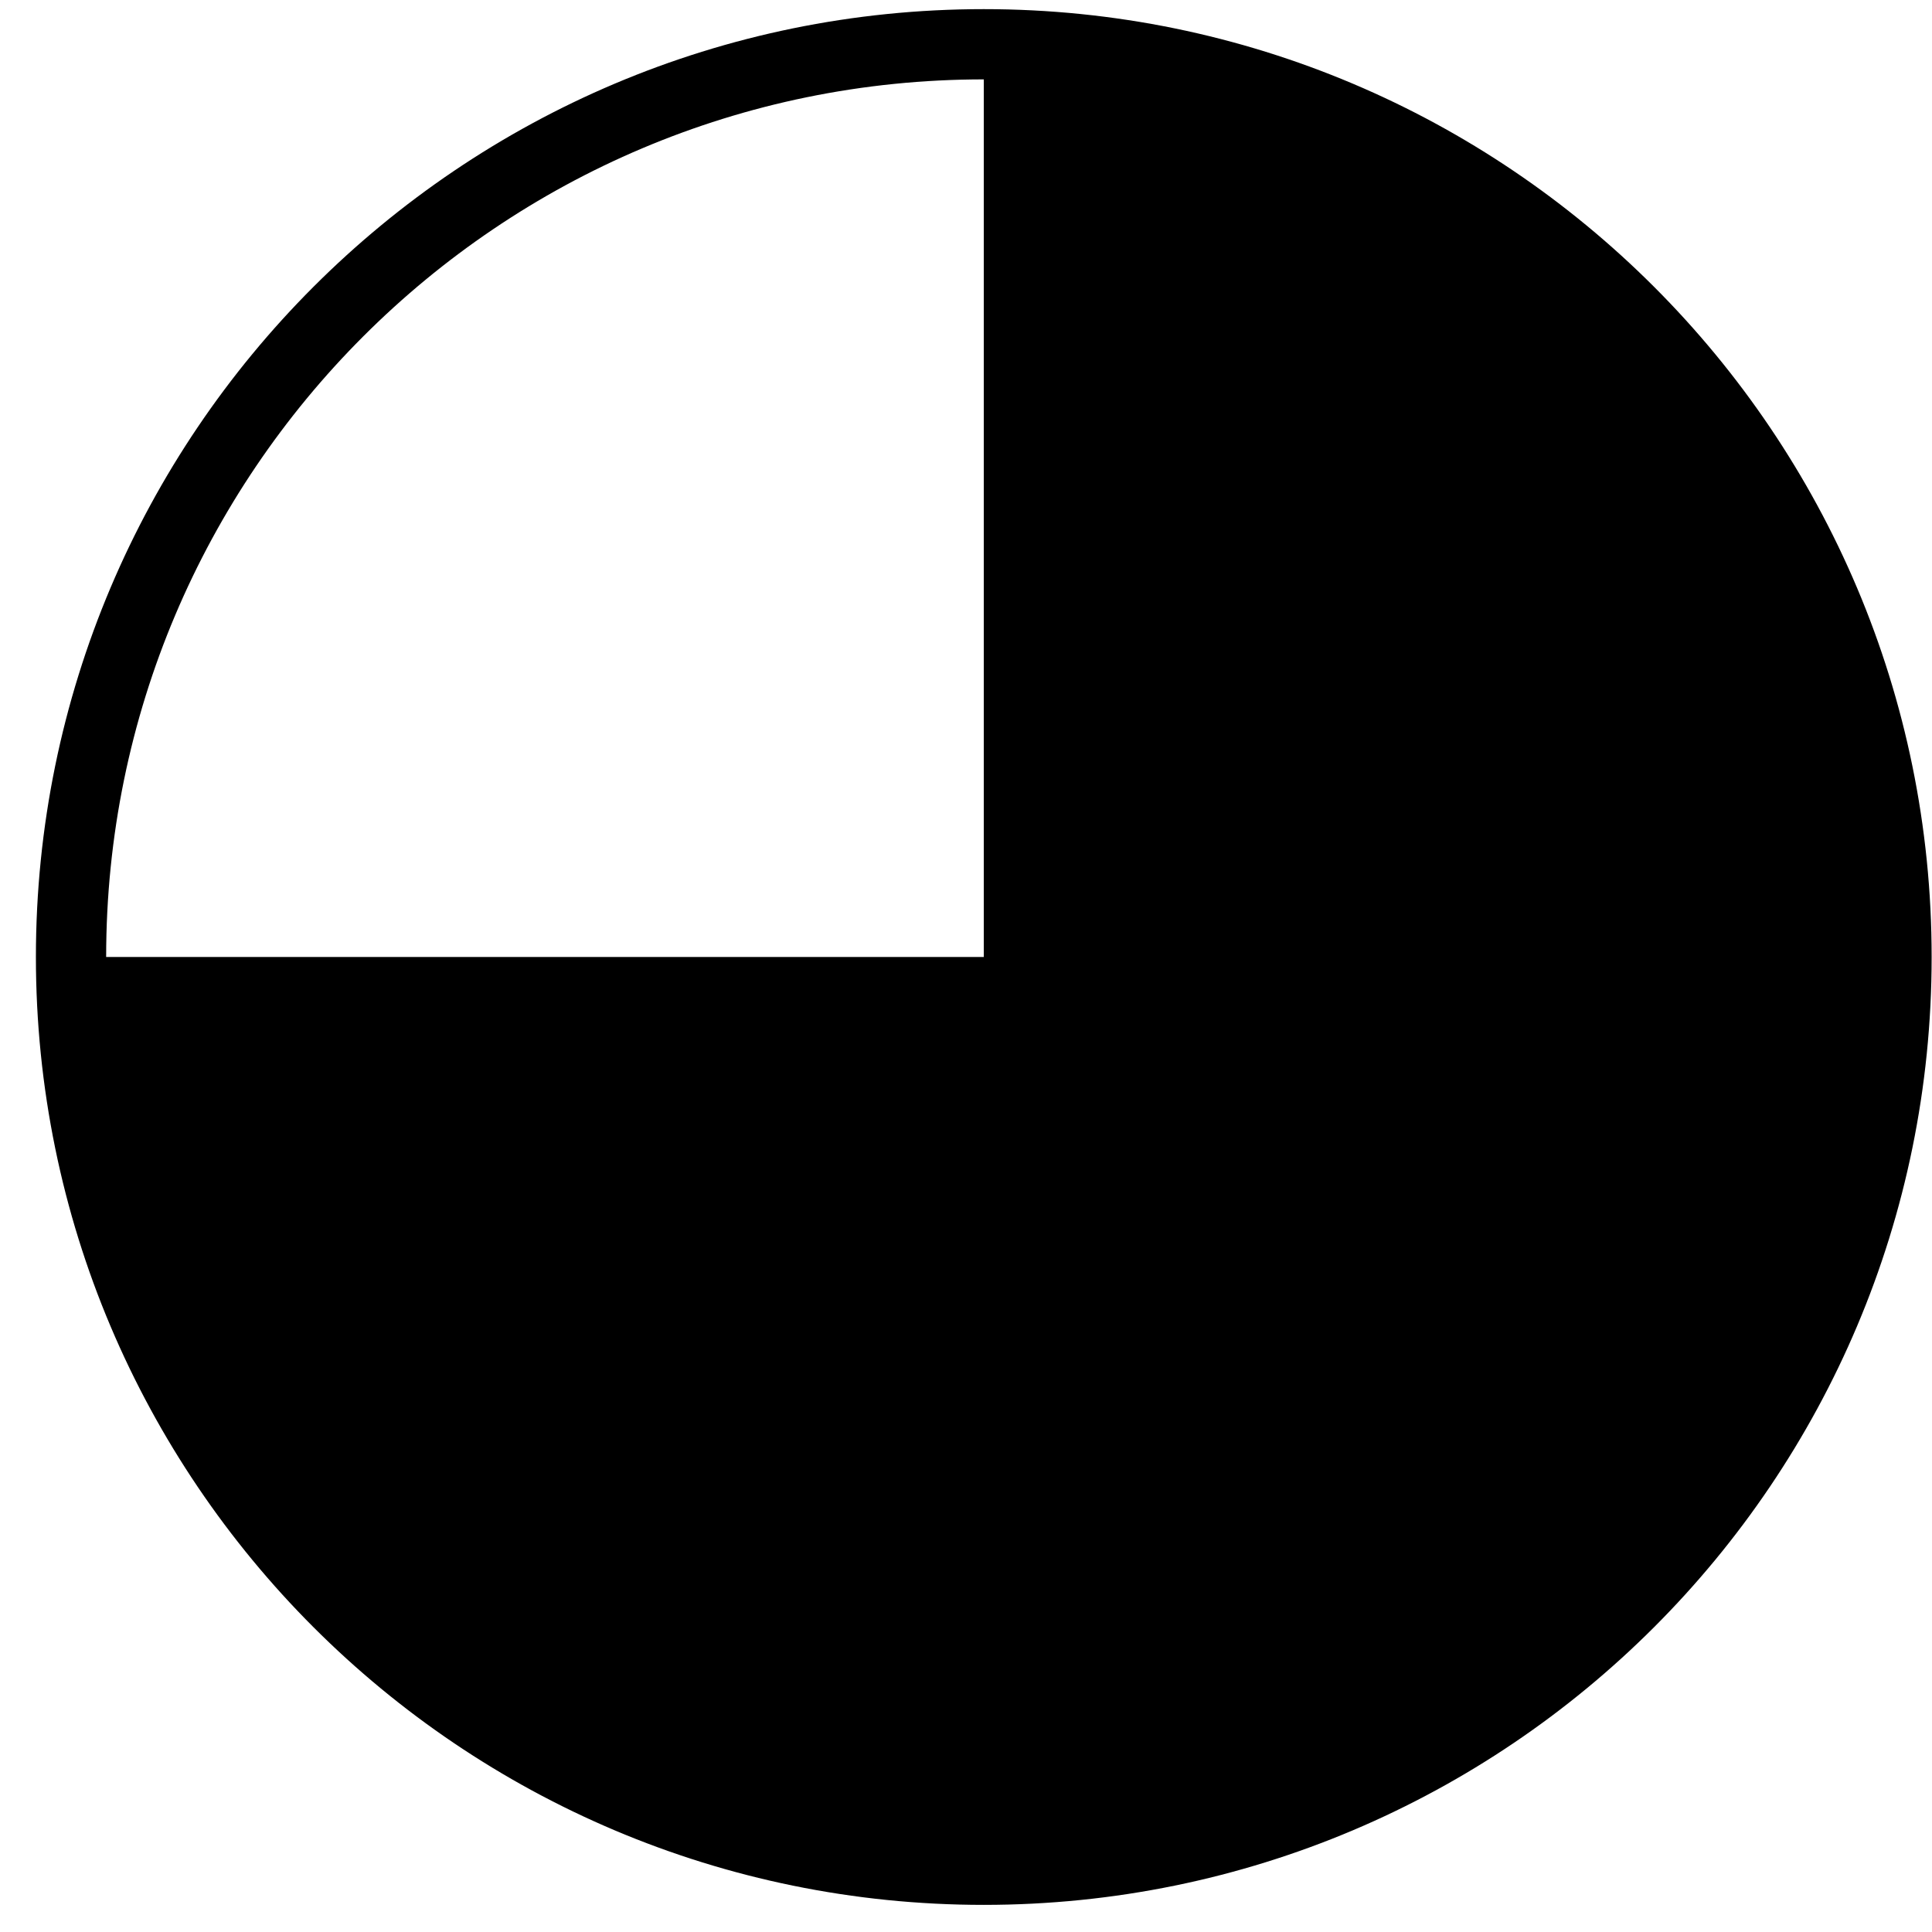
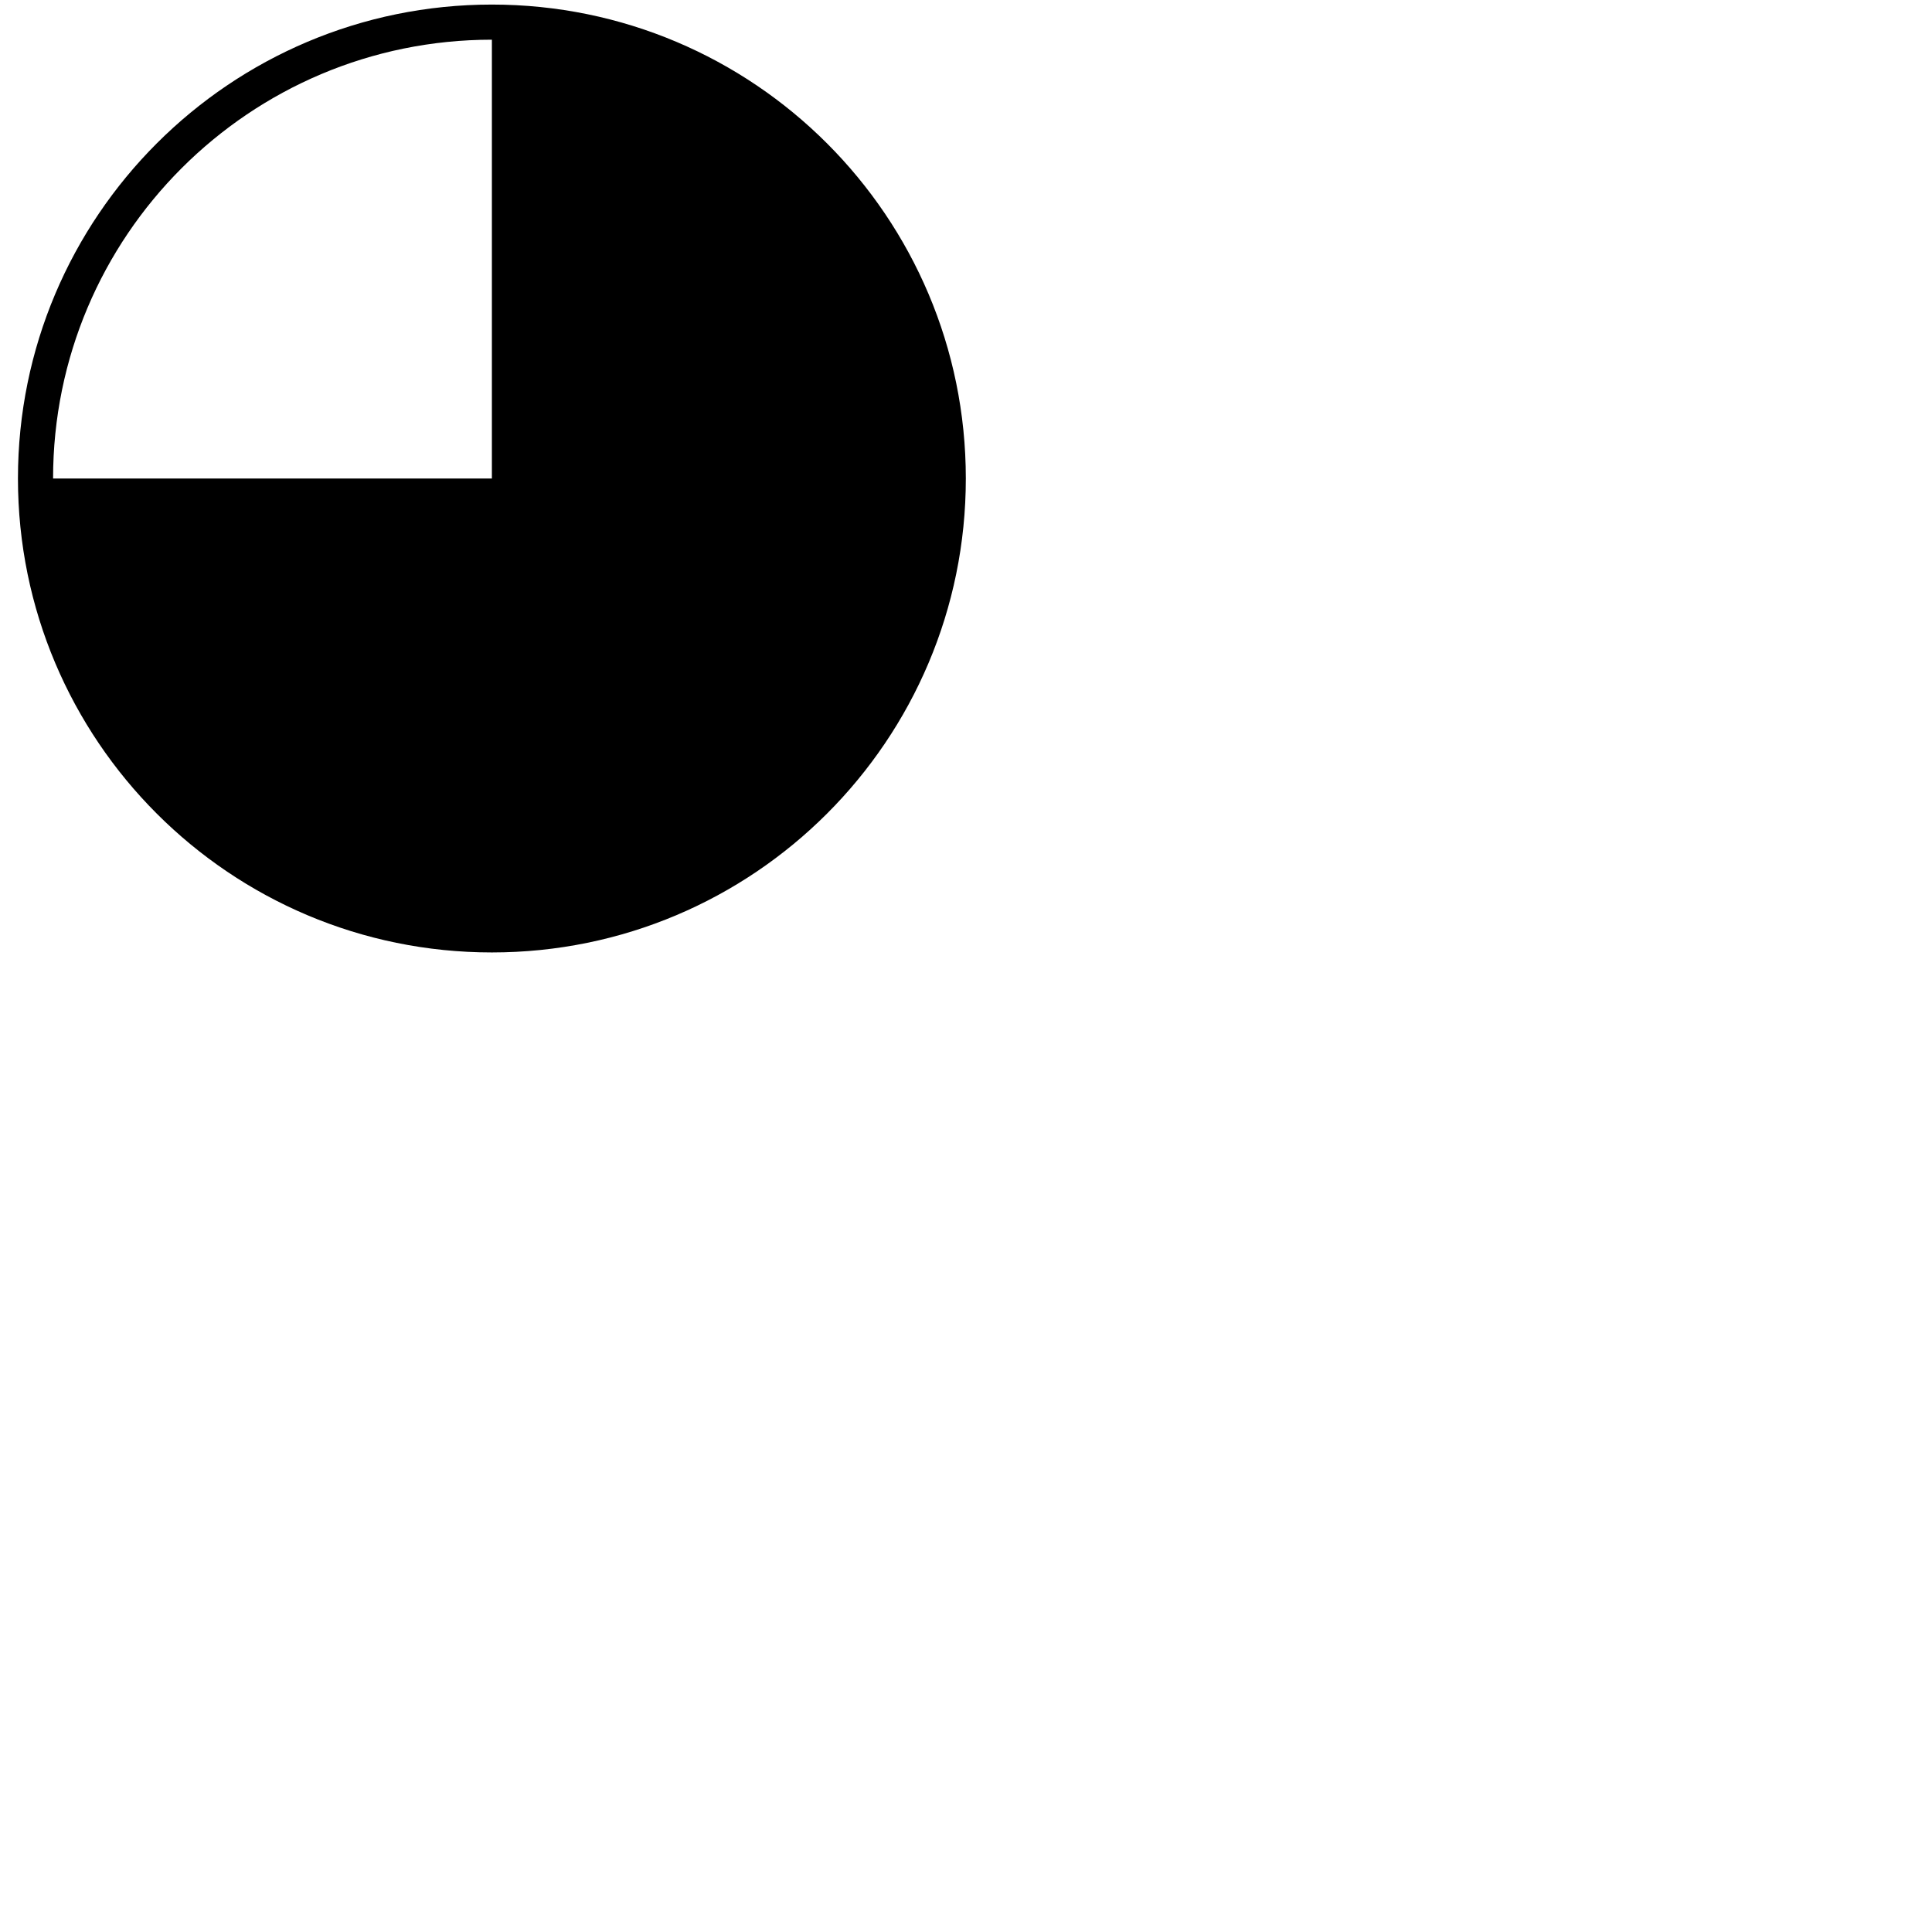
- <svg xmlns="http://www.w3.org/2000/svg" version="1.1" width="55" height="55" viewBox="0 0 55 55" id="svg6546">
-   <g transform="matrix(0.928,0,0,0.928,-1.69,5.9)" id="g6564">
+ <svg version="1.1" width="55" height="55" viewBox="0 0 55 55" id="svg6546">
+   <g transform="scale(0.5),matrix(0.928,0,0,0.928,-1.69,5.9)" id="g6564">
    <g transform="translate(0,-9)" id="g6550" style="fill:none;stroke:#000000;stroke-width:3">
      <circle cx="32" cy="32" r="28" id="circle6552" style="stroke-width:2.155;stroke-miterlimit:4;stroke-dasharray:none" />
    </g>
    <path d="M 32,-5 V 23 H 4 A 28,28 0 1 0 32,-5 z" id="path6554" style="fill:#000000" />
  </g>
</svg>
